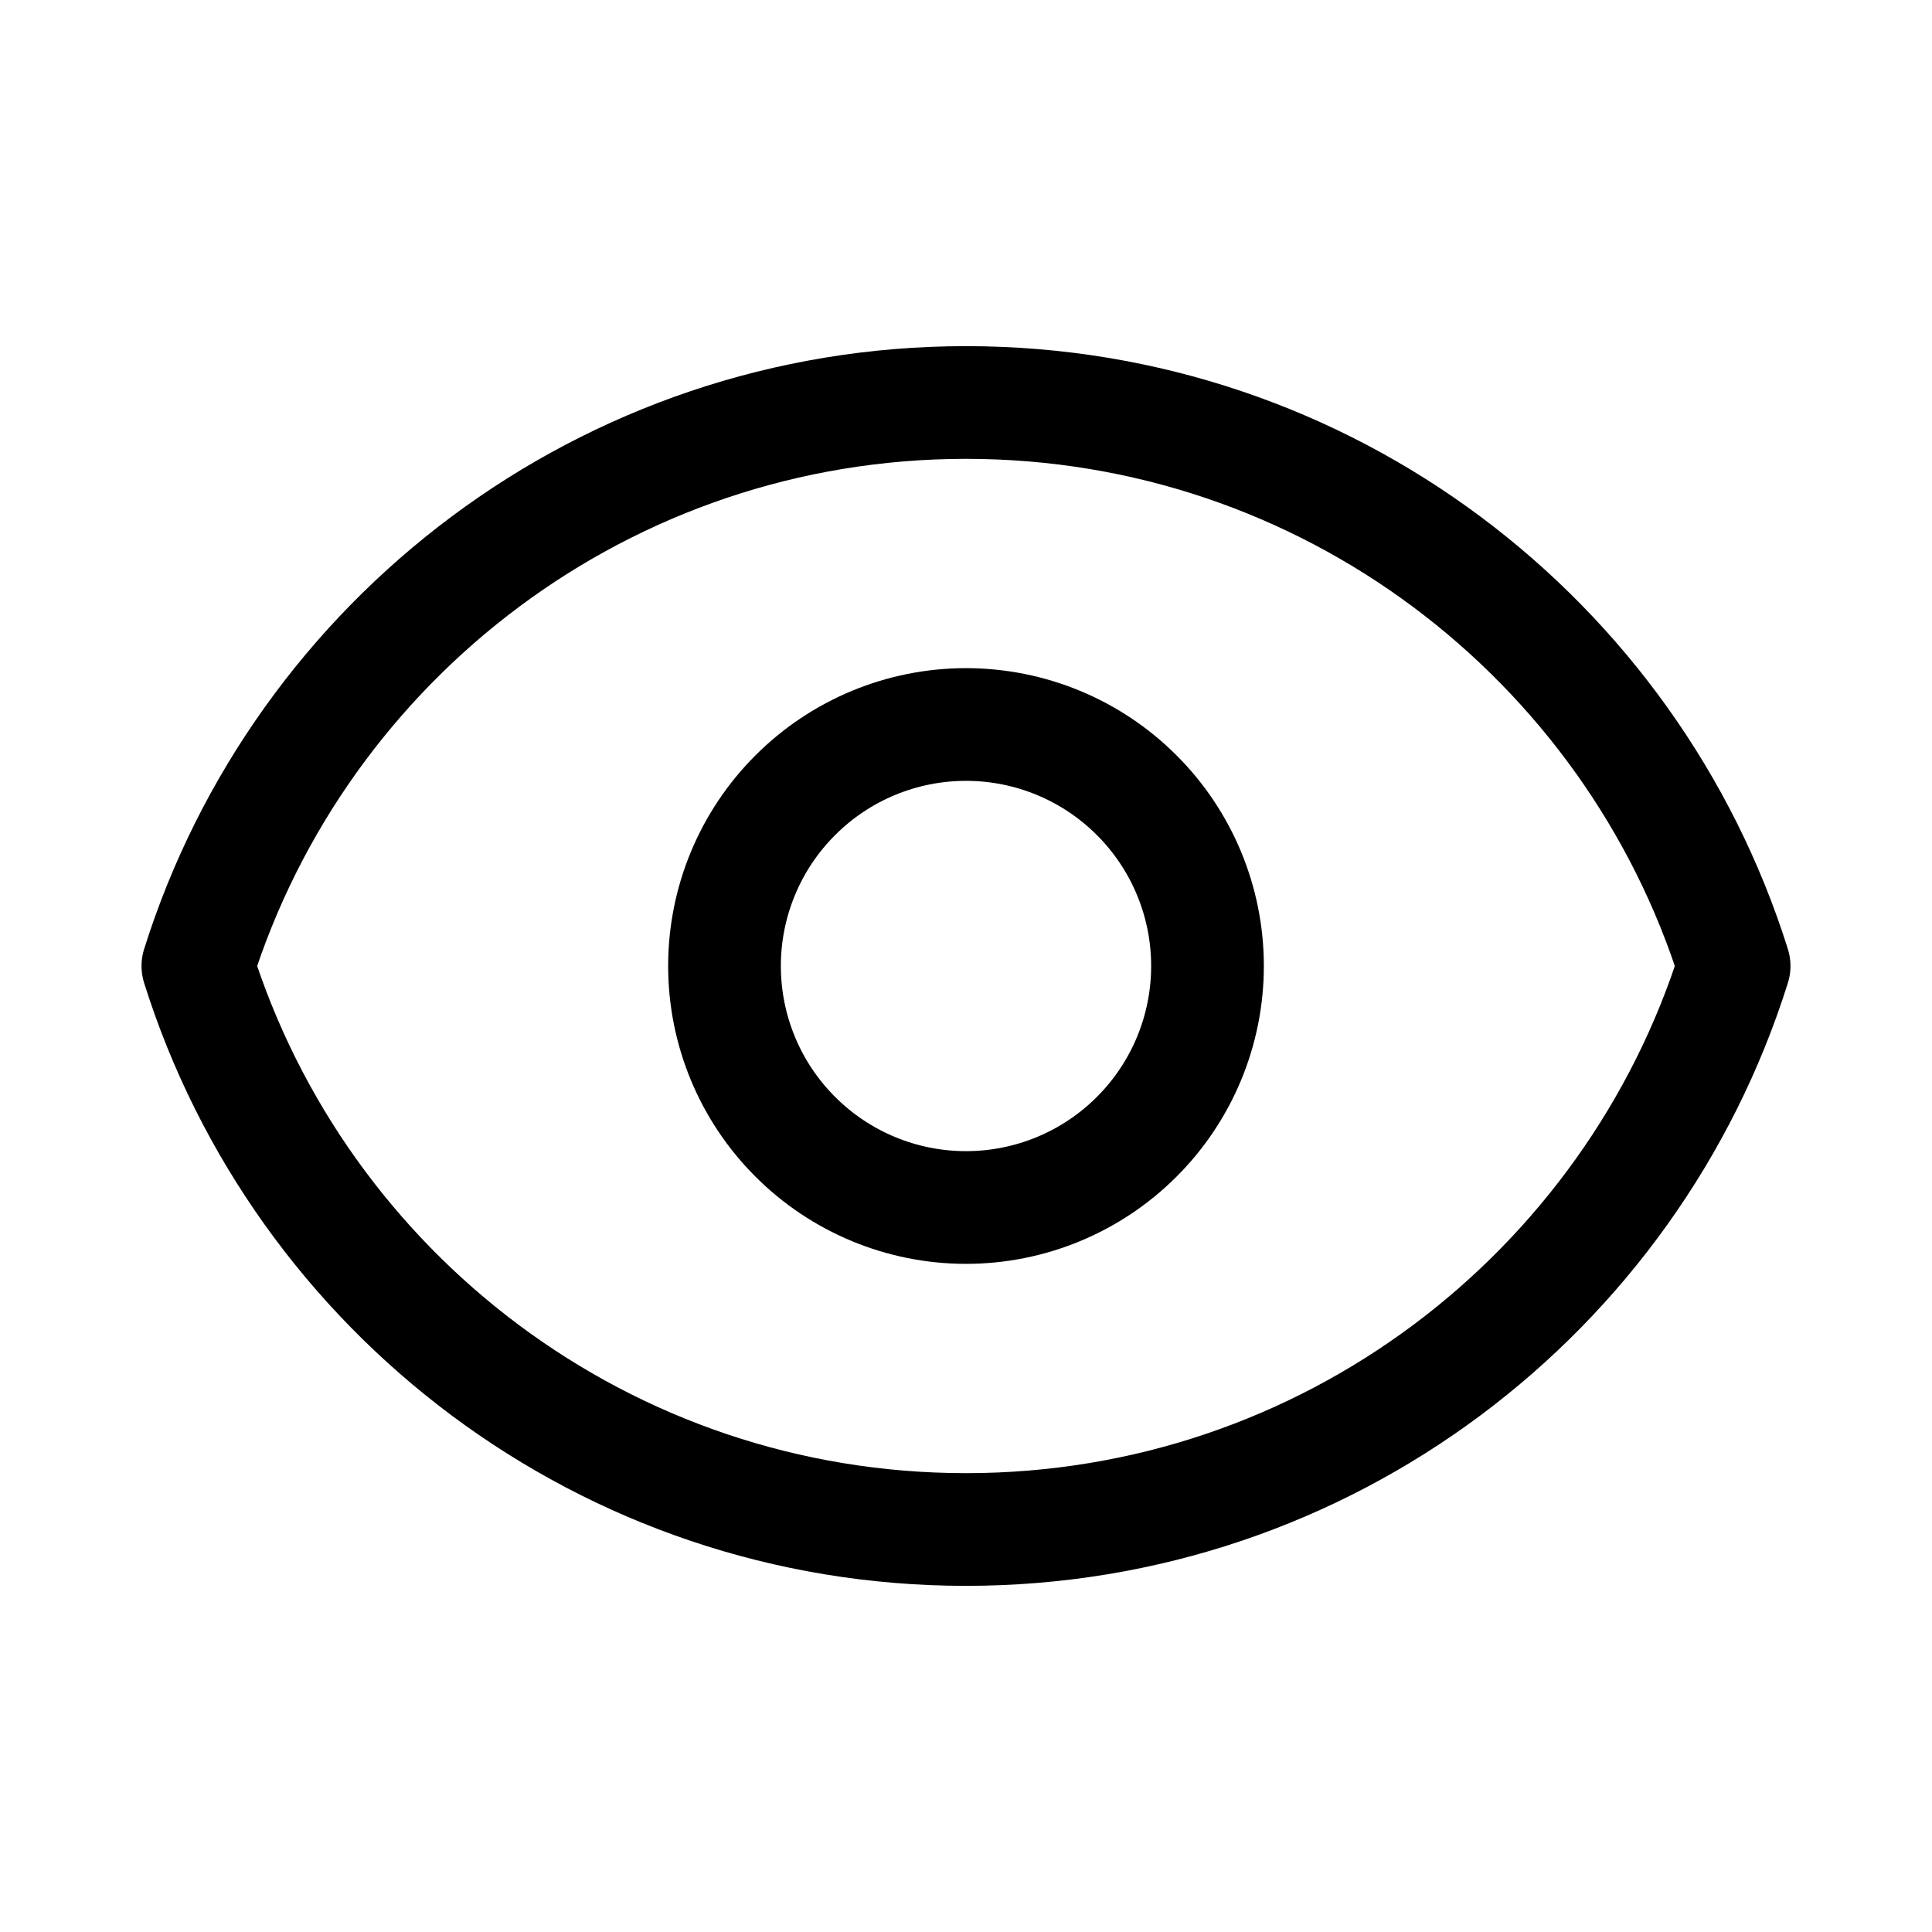
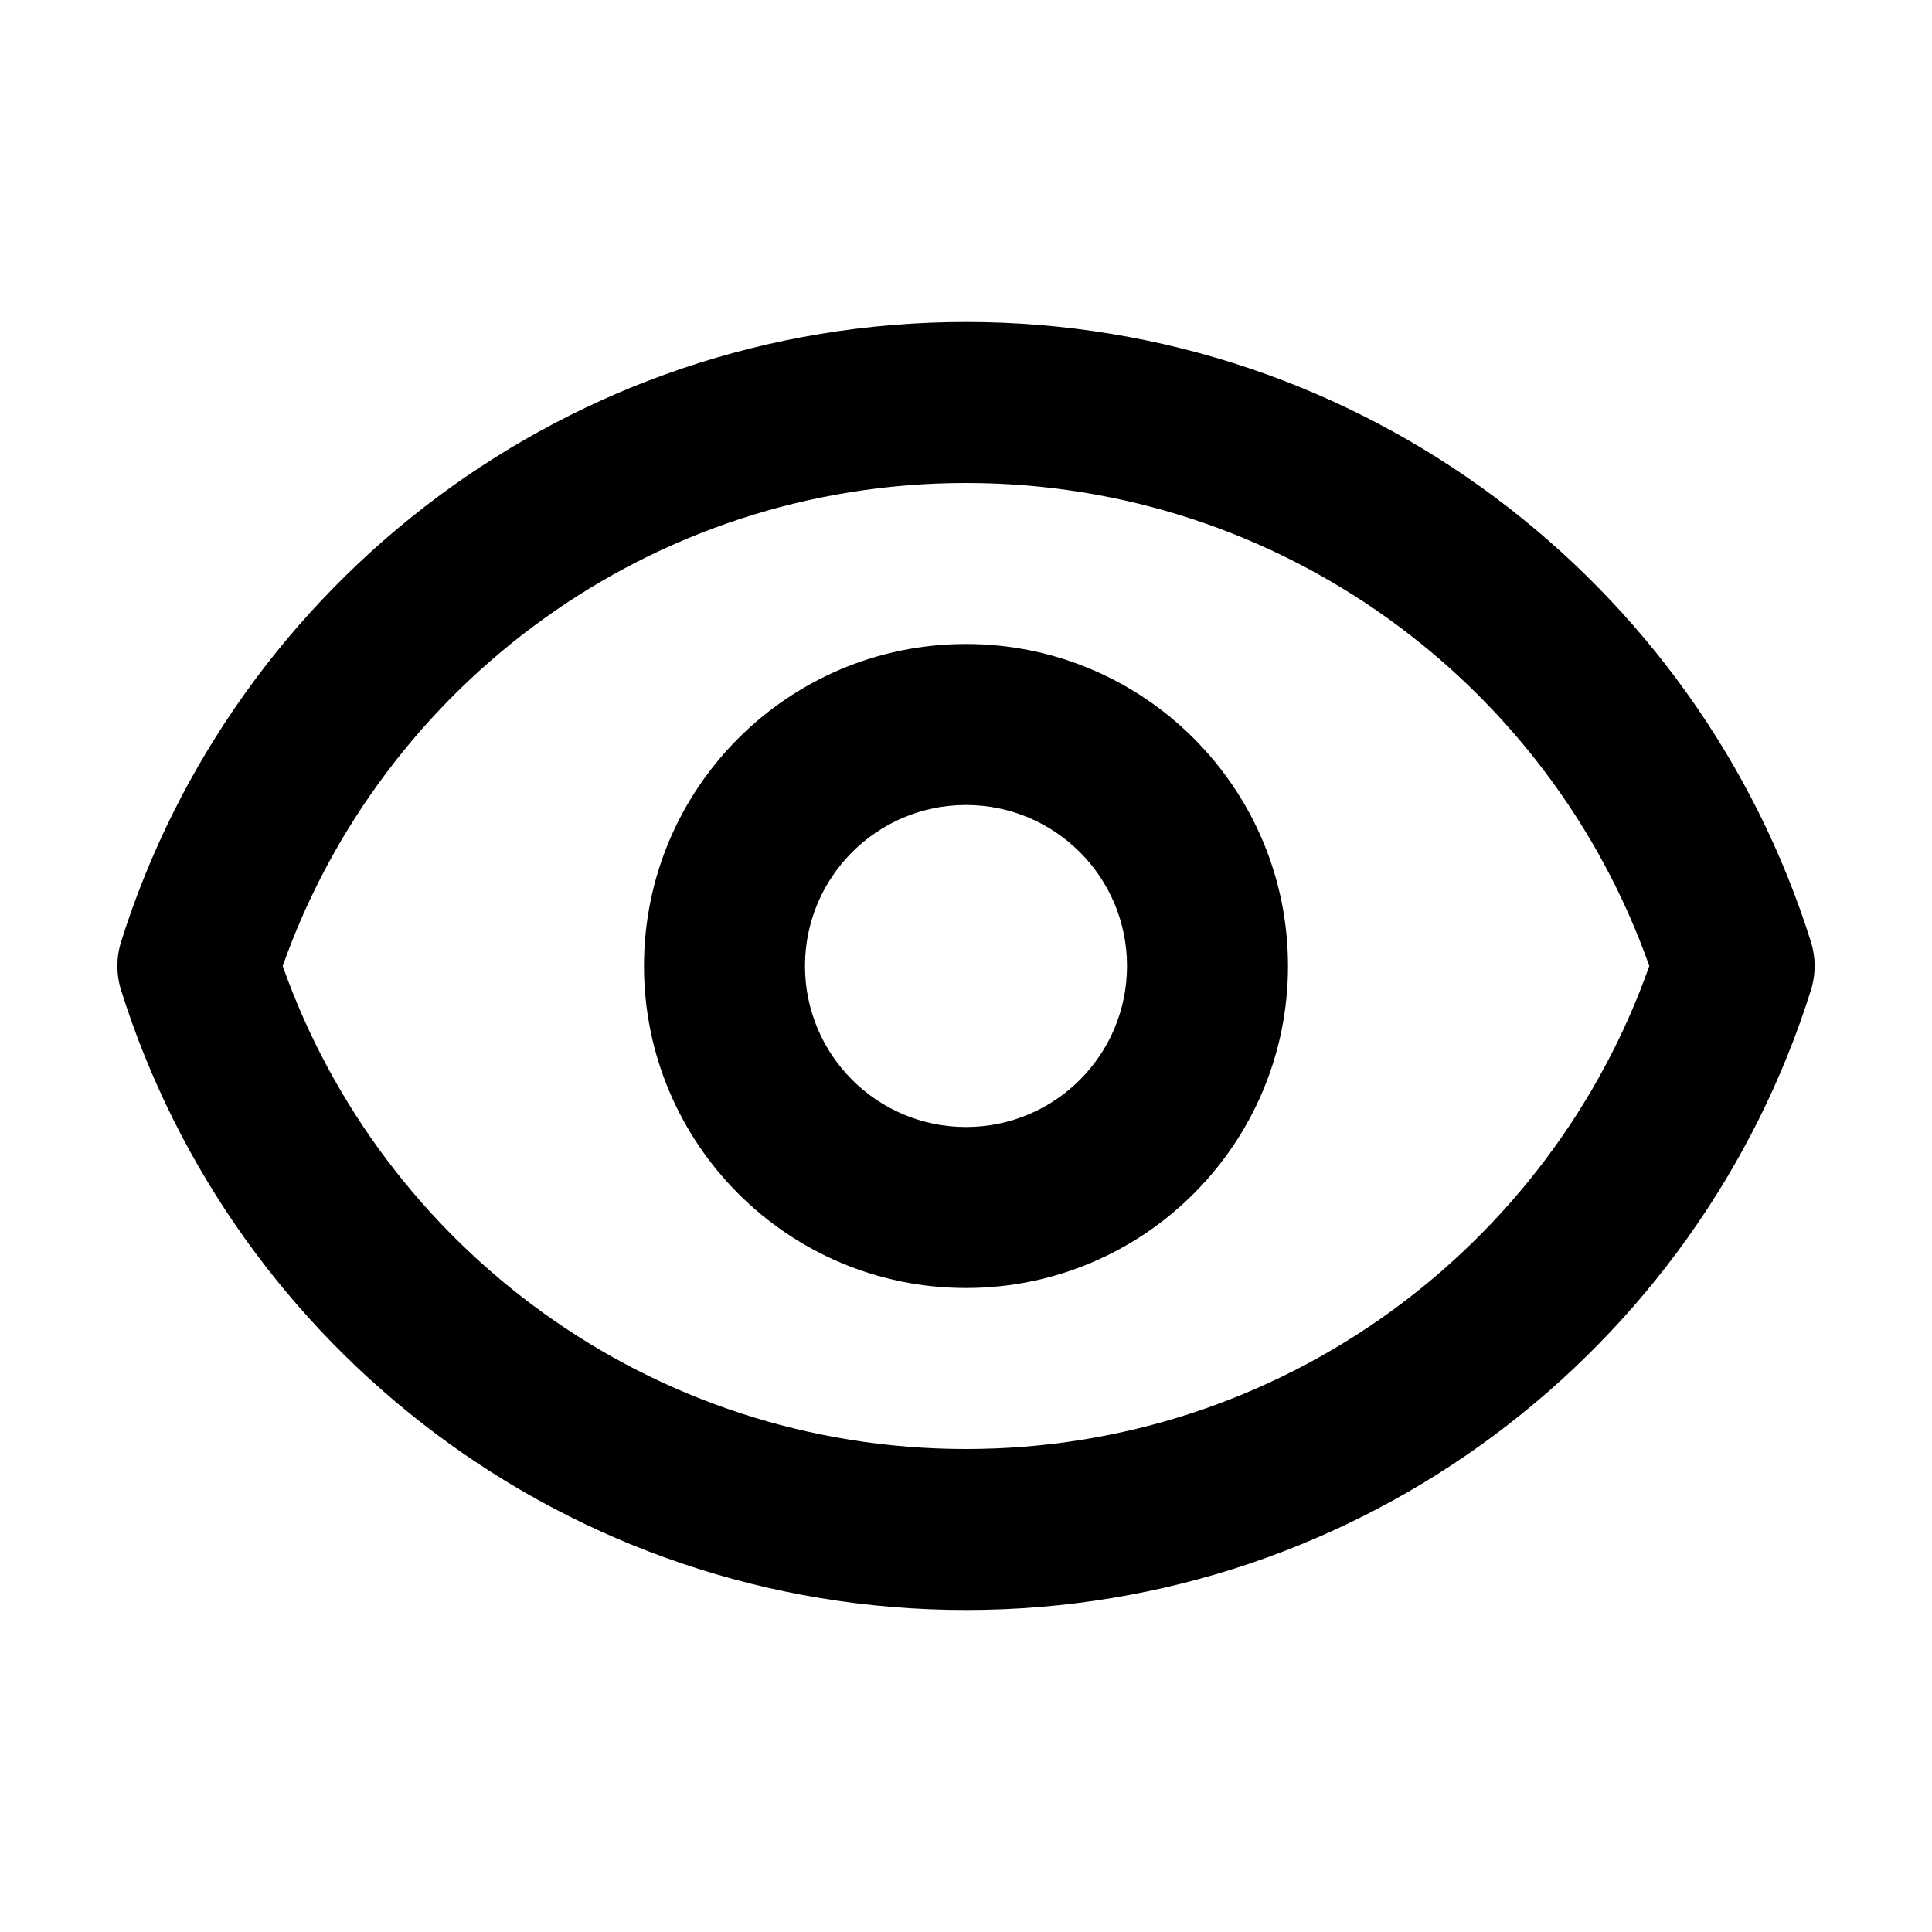
- <svg xmlns="http://www.w3.org/2000/svg" width="24" height="24" viewBox="0 0 24 24" fill="none">
-   <path d="M15 12C15 12.796 14.684 13.559 14.121 14.121C13.559 14.684 12.796 15 12 15C11.204 15 10.441 14.684 9.879 14.121C9.316 13.559 9 12.796 9 12C9 11.204 9.316 10.441 9.879 9.879C10.441 9.316 11.204 9 12 9C12.796 9 13.559 9.316 14.121 9.879C14.684 10.441 15 11.204 15 12V12Z" stroke="black" stroke-width="1.4" stroke-linecap="round" stroke-linejoin="round" />
-   <path d="M2.458 12C3.732 7.943 7.523 5 12 5C16.478 5 20.268 7.943 21.542 12C20.268 16.057 16.478 19 12 19C7.523 19 3.732 16.057 2.458 12V12Z" stroke="black" stroke-width="1.4" stroke-linecap="round" stroke-linejoin="round" />
+ <svg xmlns="http://www.w3.org/2000/svg" width="24" height="24" viewBox="0 0 24 24">
+   <path fill-rule="evenodd" clip-rule="evenodd" d="M3.512 12C4.748 15.496 8.083 18 12 18C15.918 18 19.253 15.496 20.488 12C19.253 8.504 15.918 6 12 6C8.083 6 4.748 8.504 3.512 12ZM1.504 11.7C2.905 7.239 7.074 4 12 4C16.927 4 21.095 7.239 22.496 11.7C22.557 11.895 22.557 12.105 22.496 12.3C21.095 16.761 16.927 20 12 20C7.074 20 2.905 16.762 1.504 12.3C1.443 12.105 1.443 11.895 1.504 11.7Z" />
+   <path fill-rule="evenodd" clip-rule="evenodd" d="M12 14C13.105 14 14 13.105 14 12C14 10.895 13.105 10 12 10C10.895 10 10 10.895 10 12C10 13.105 10.895 14 12 14ZM12 16C14.209 16 16 14.209 16 12C16 9.791 14.209 8 12 8C9.791 8 8 9.791 8 12C8 14.209 9.791 16 12 16Z" />
</svg>
